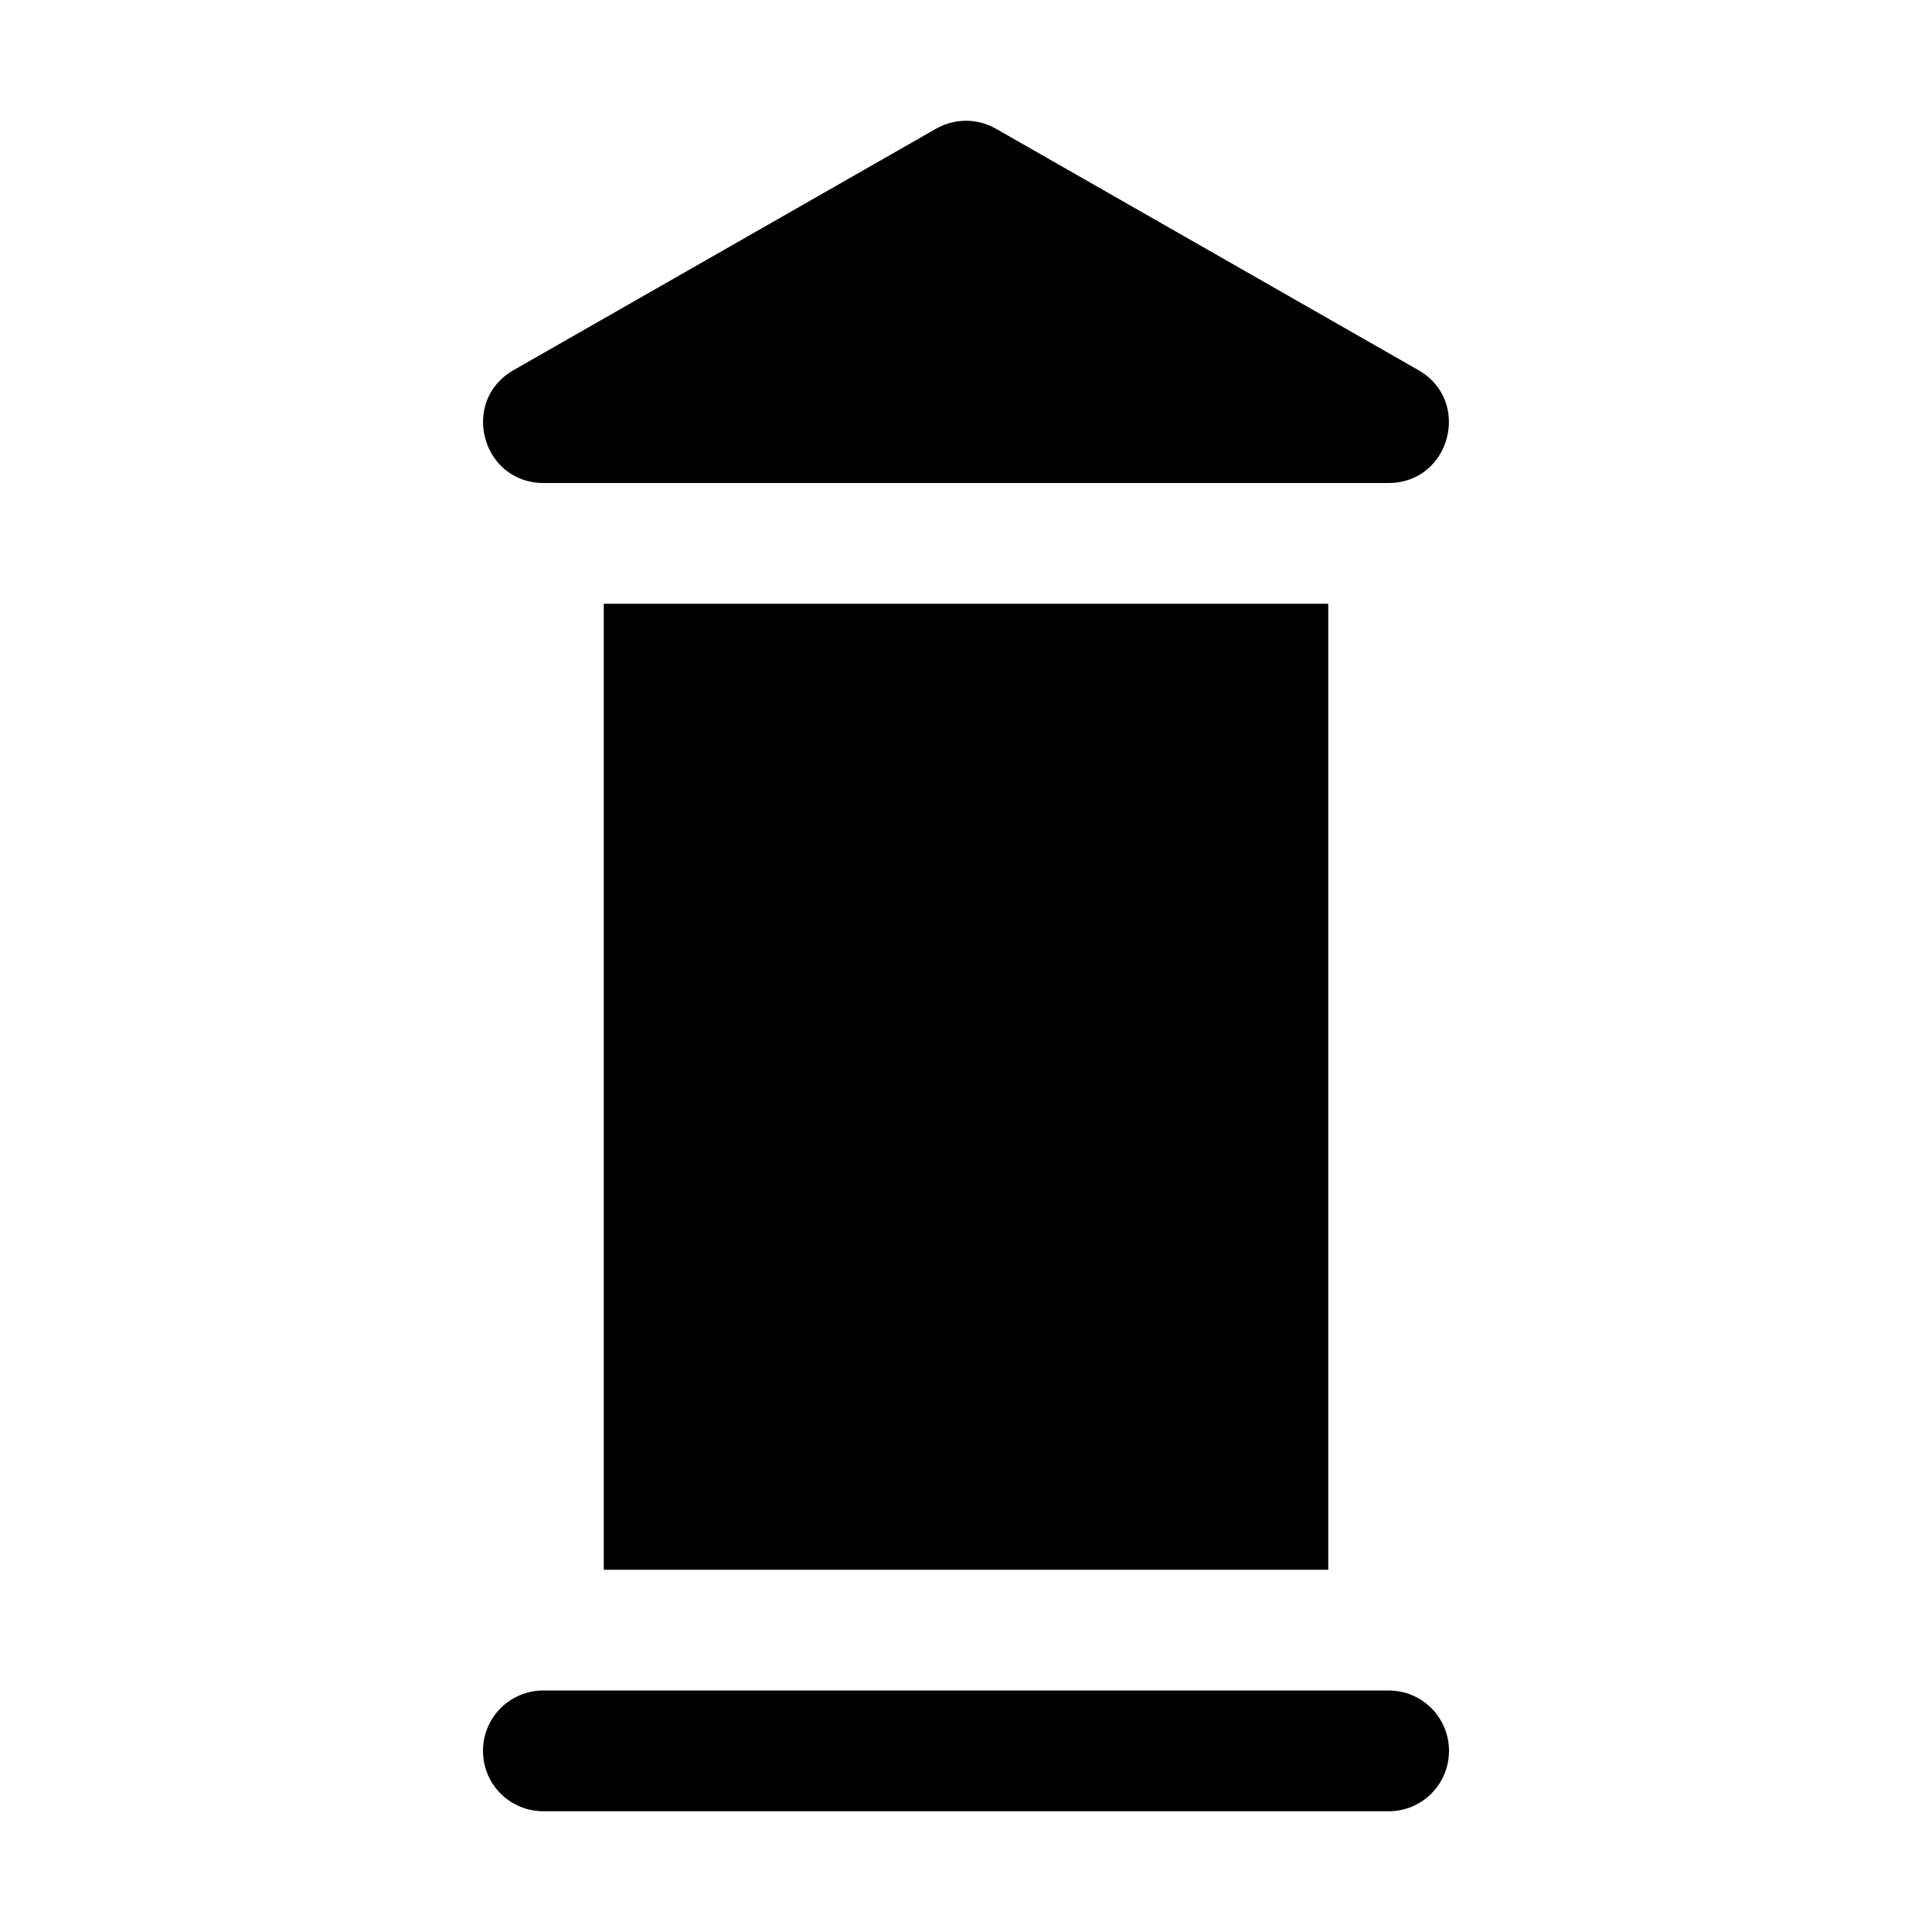
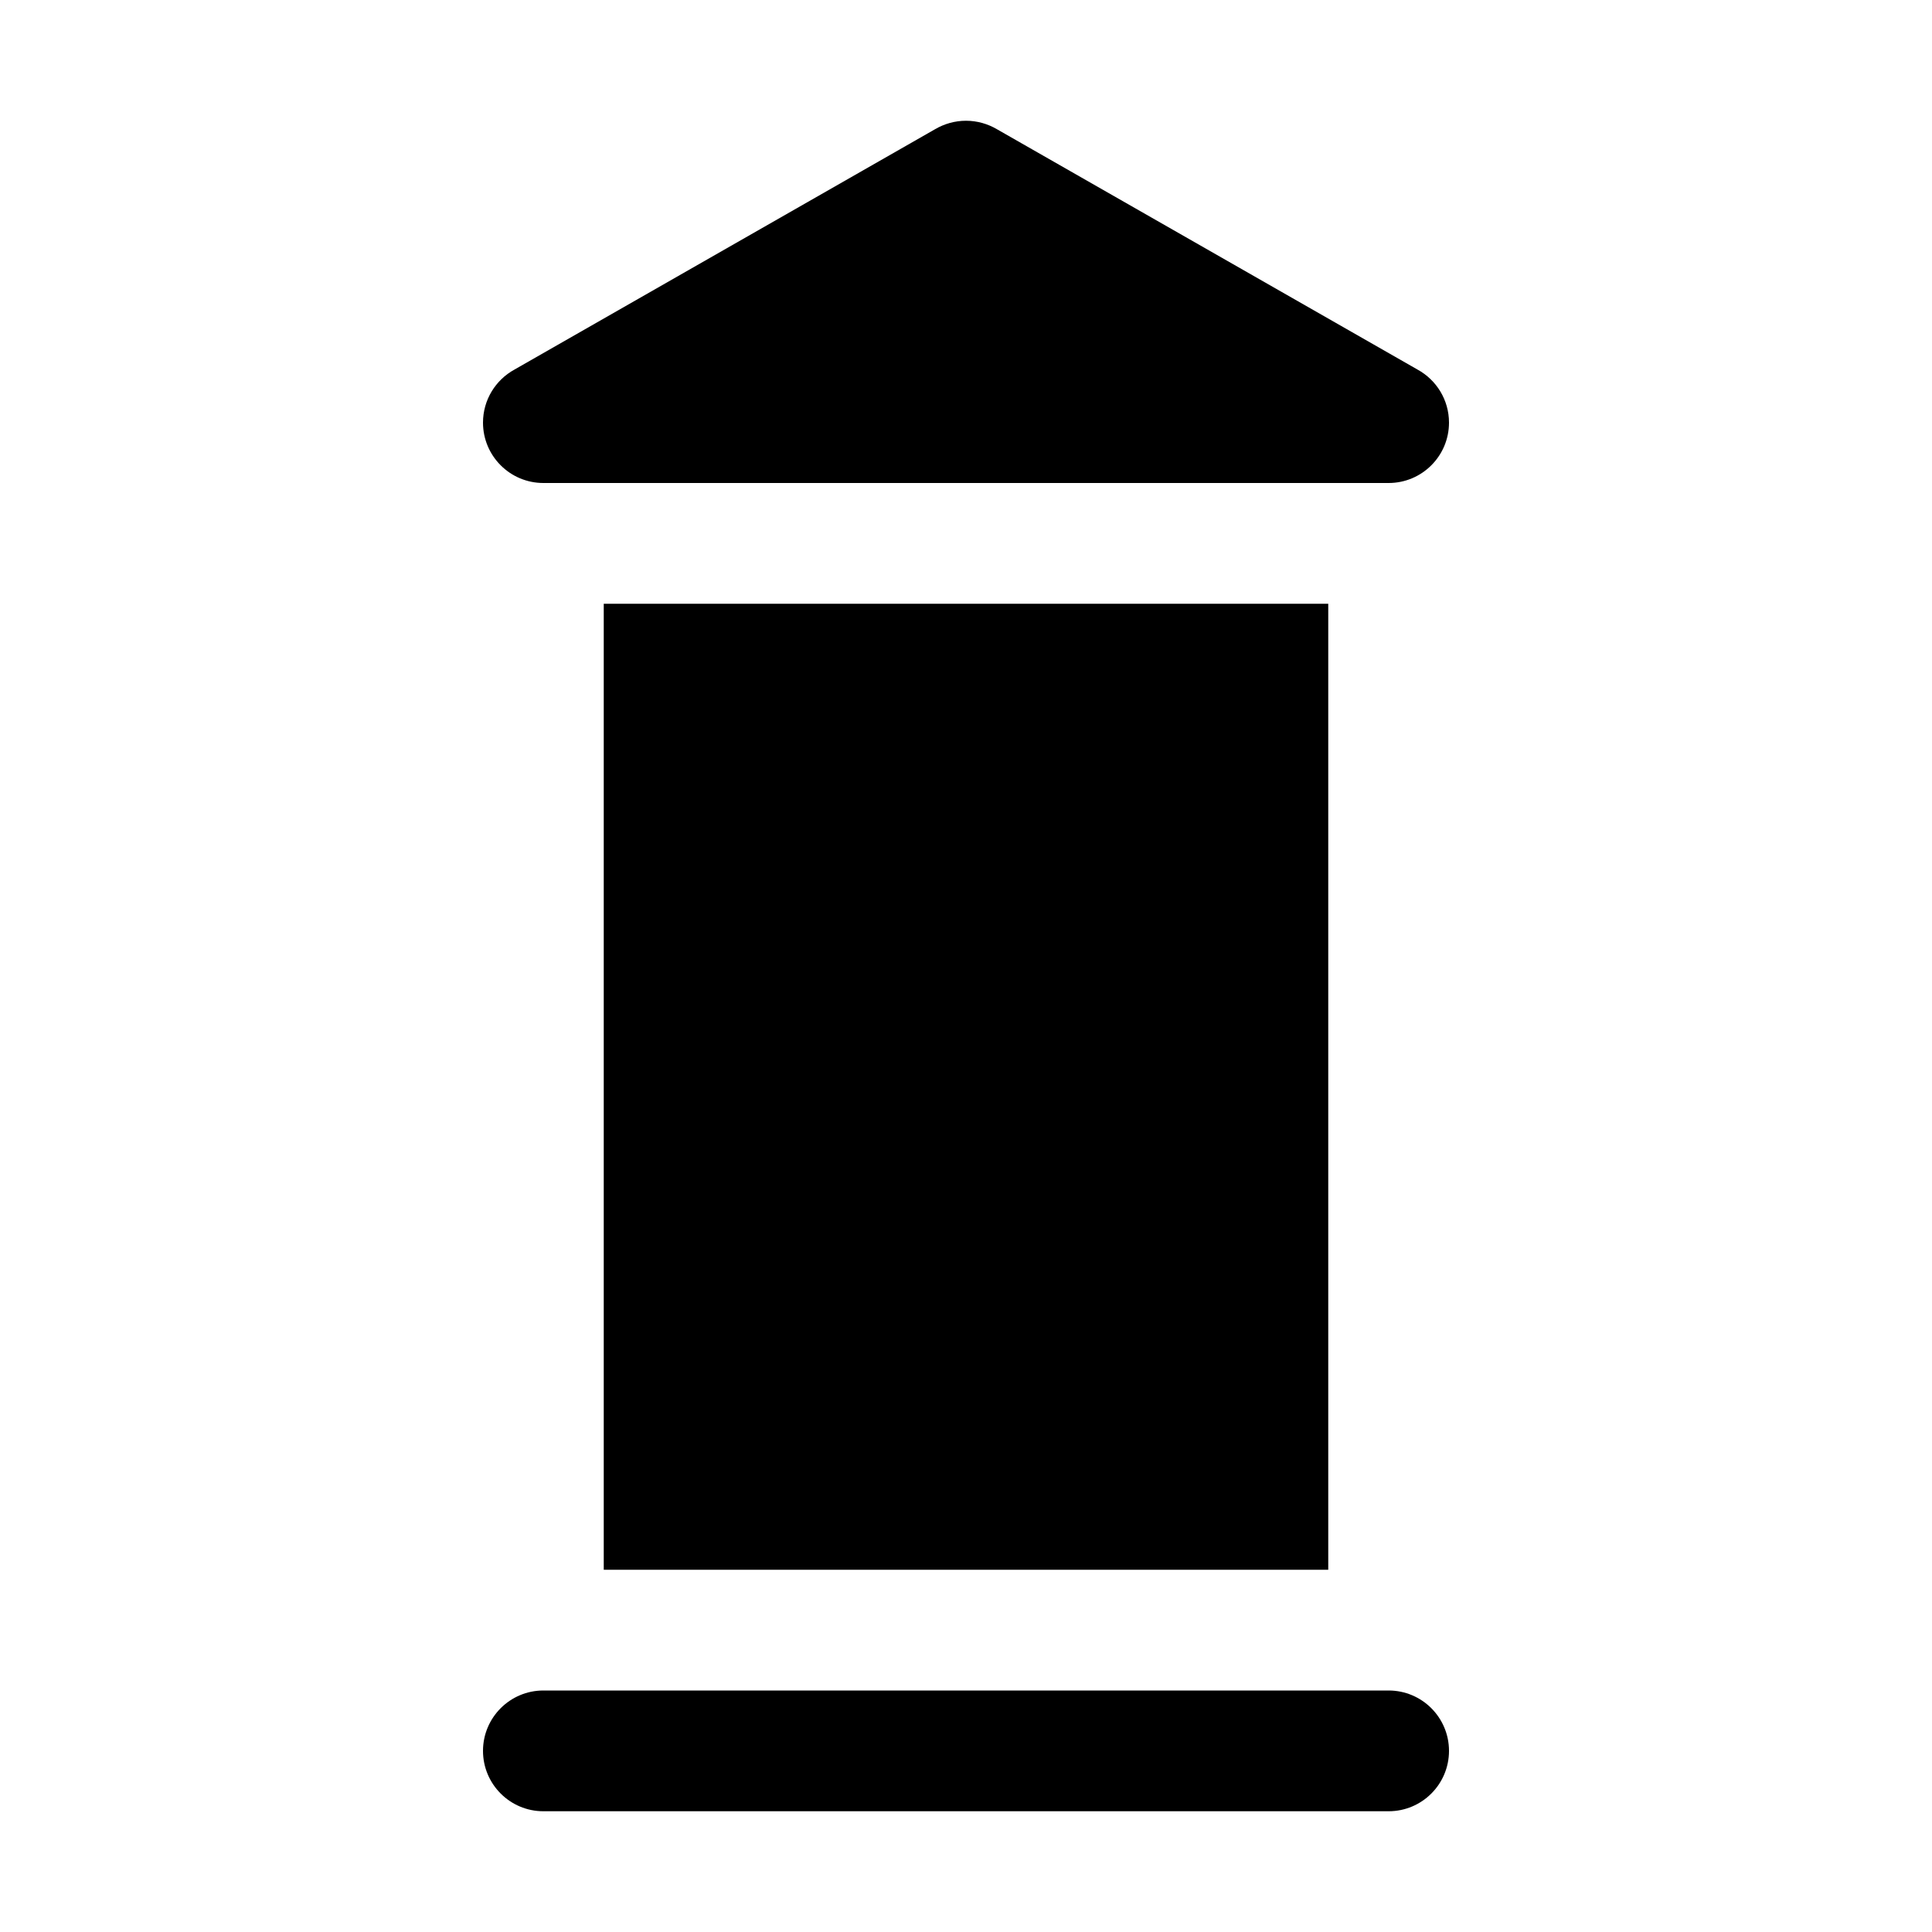
<svg xmlns="http://www.w3.org/2000/svg" width="16" height="16">
-   <path d="M 7.994,1.0 C 7.909,1.001 7.825,1.025 7.752,1.066 L 4.252,3.066 C 3.808,3.321 3.989,3.999 4.5,4.0 L 11.5,4.0 C 12.011,3.999 12.191,3.321 11.748,3.066 L 8.248,1.066 C 8.167,1.02 8.08,0.999 7.994,1.0 M 5.0,5.0 L 5.0,13.0 L 11.0,13.0 L 11.0,5.0 L 5.0,5.0 M 4.5,14.0 C 4.223,14.0 4.0,14.223 4.0,14.5 C 4.0,14.777 4.223,15.0 4.5,15.0 L 11.5,15.0 C 11.777,15.0 12.0,14.777 12.0,14.5 C 12.0,14.223 11.777,14.0 11.5,14.0 L 4.5,14.0" fill="#000" />
+   <path d="M 12.0,3.5 C 12.0,3.776 11.776,4.0 11.5,4.0 L 4.5,4.0 C 4.224,4.0 4.0,3.776 4.0,3.5 C 4.0,3.311 4.105,3.146 4.26,3.061 L 7.744,1.07 C 7.819,1.026 7.907,1.0 8.0,1.0 C 8.093,1.0 8.181,1.026 8.256,1.07 L 11.74,3.061 C 11.895,3.146 12.0,3.311 12.0,3.5 M 11.0,13.0 L 5.0,13.0 L 5.0,5.0 L 11.0,5.0 L 11.0,13.0 M 12.0,14.5 C 12.0,14.776 11.776,15.0 11.5,15.0 L 4.5,15.0 C 4.224,15.0 4.0,14.776 4.0,14.5 C 4.0,14.224 4.224,14.0 4.5,14.0 L 11.5,14.0 C 11.776,14.0 12.0,14.224 12.0,14.5" fill="#000" />
</svg>
